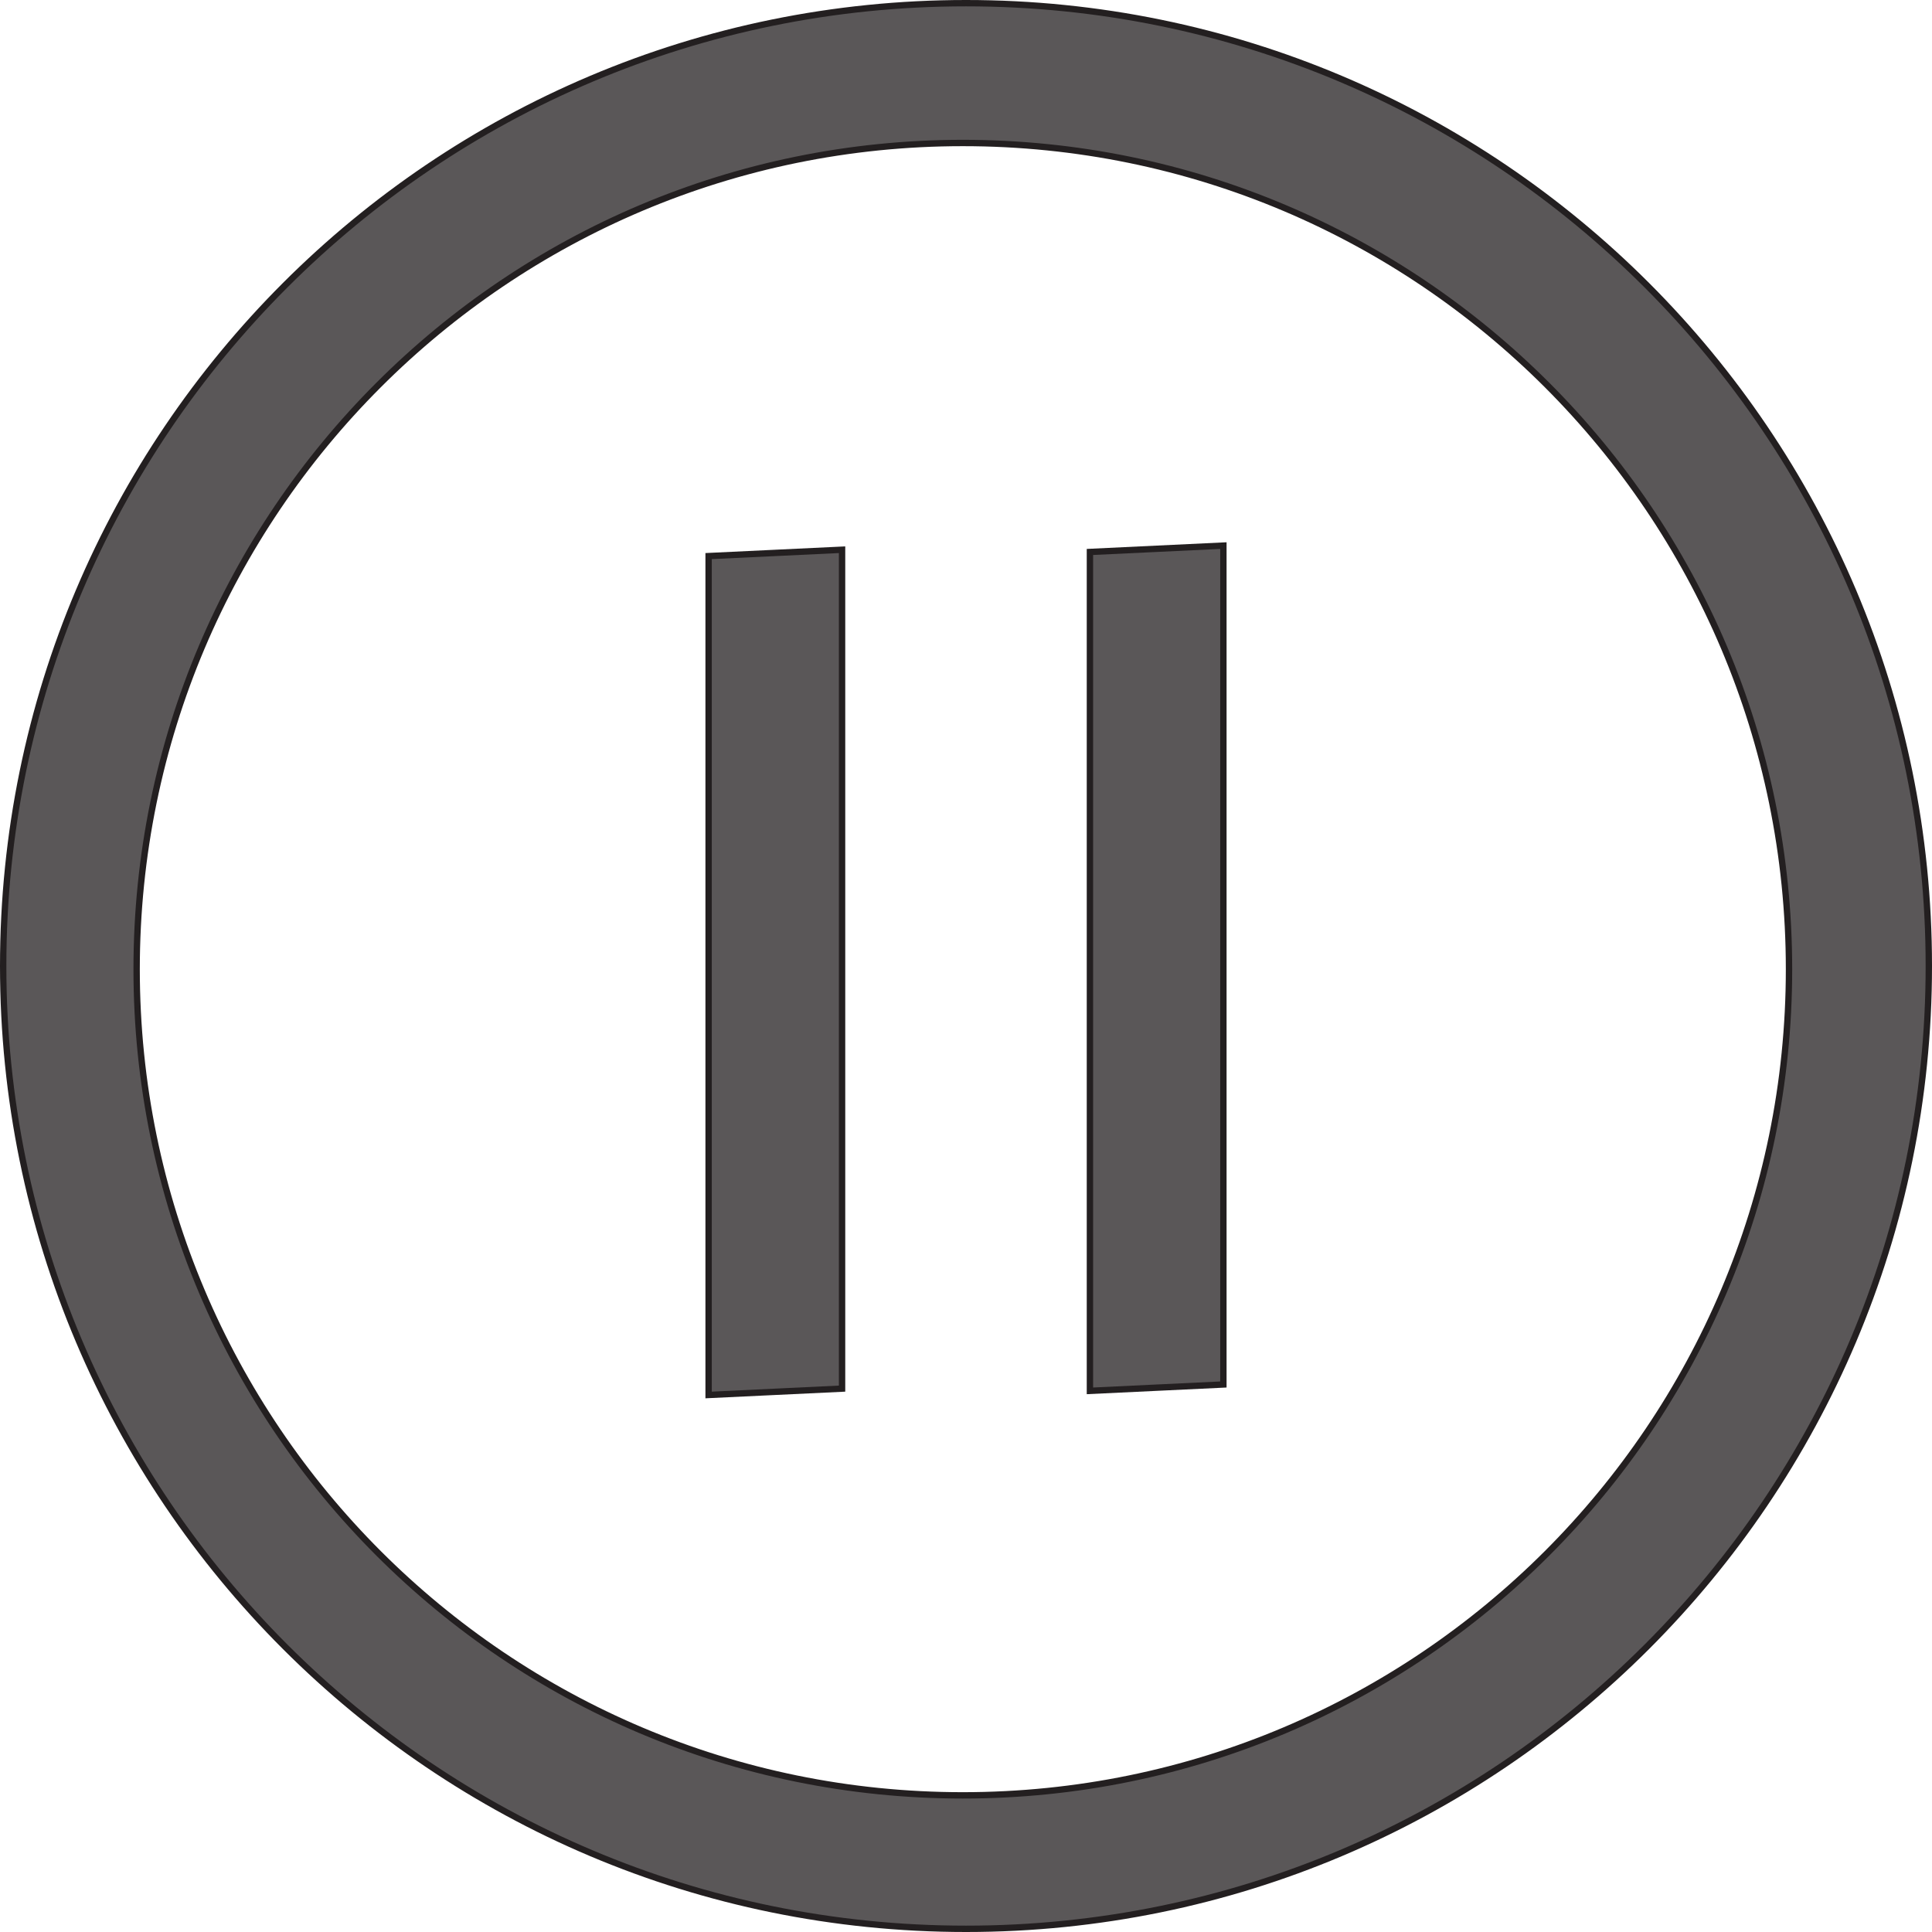
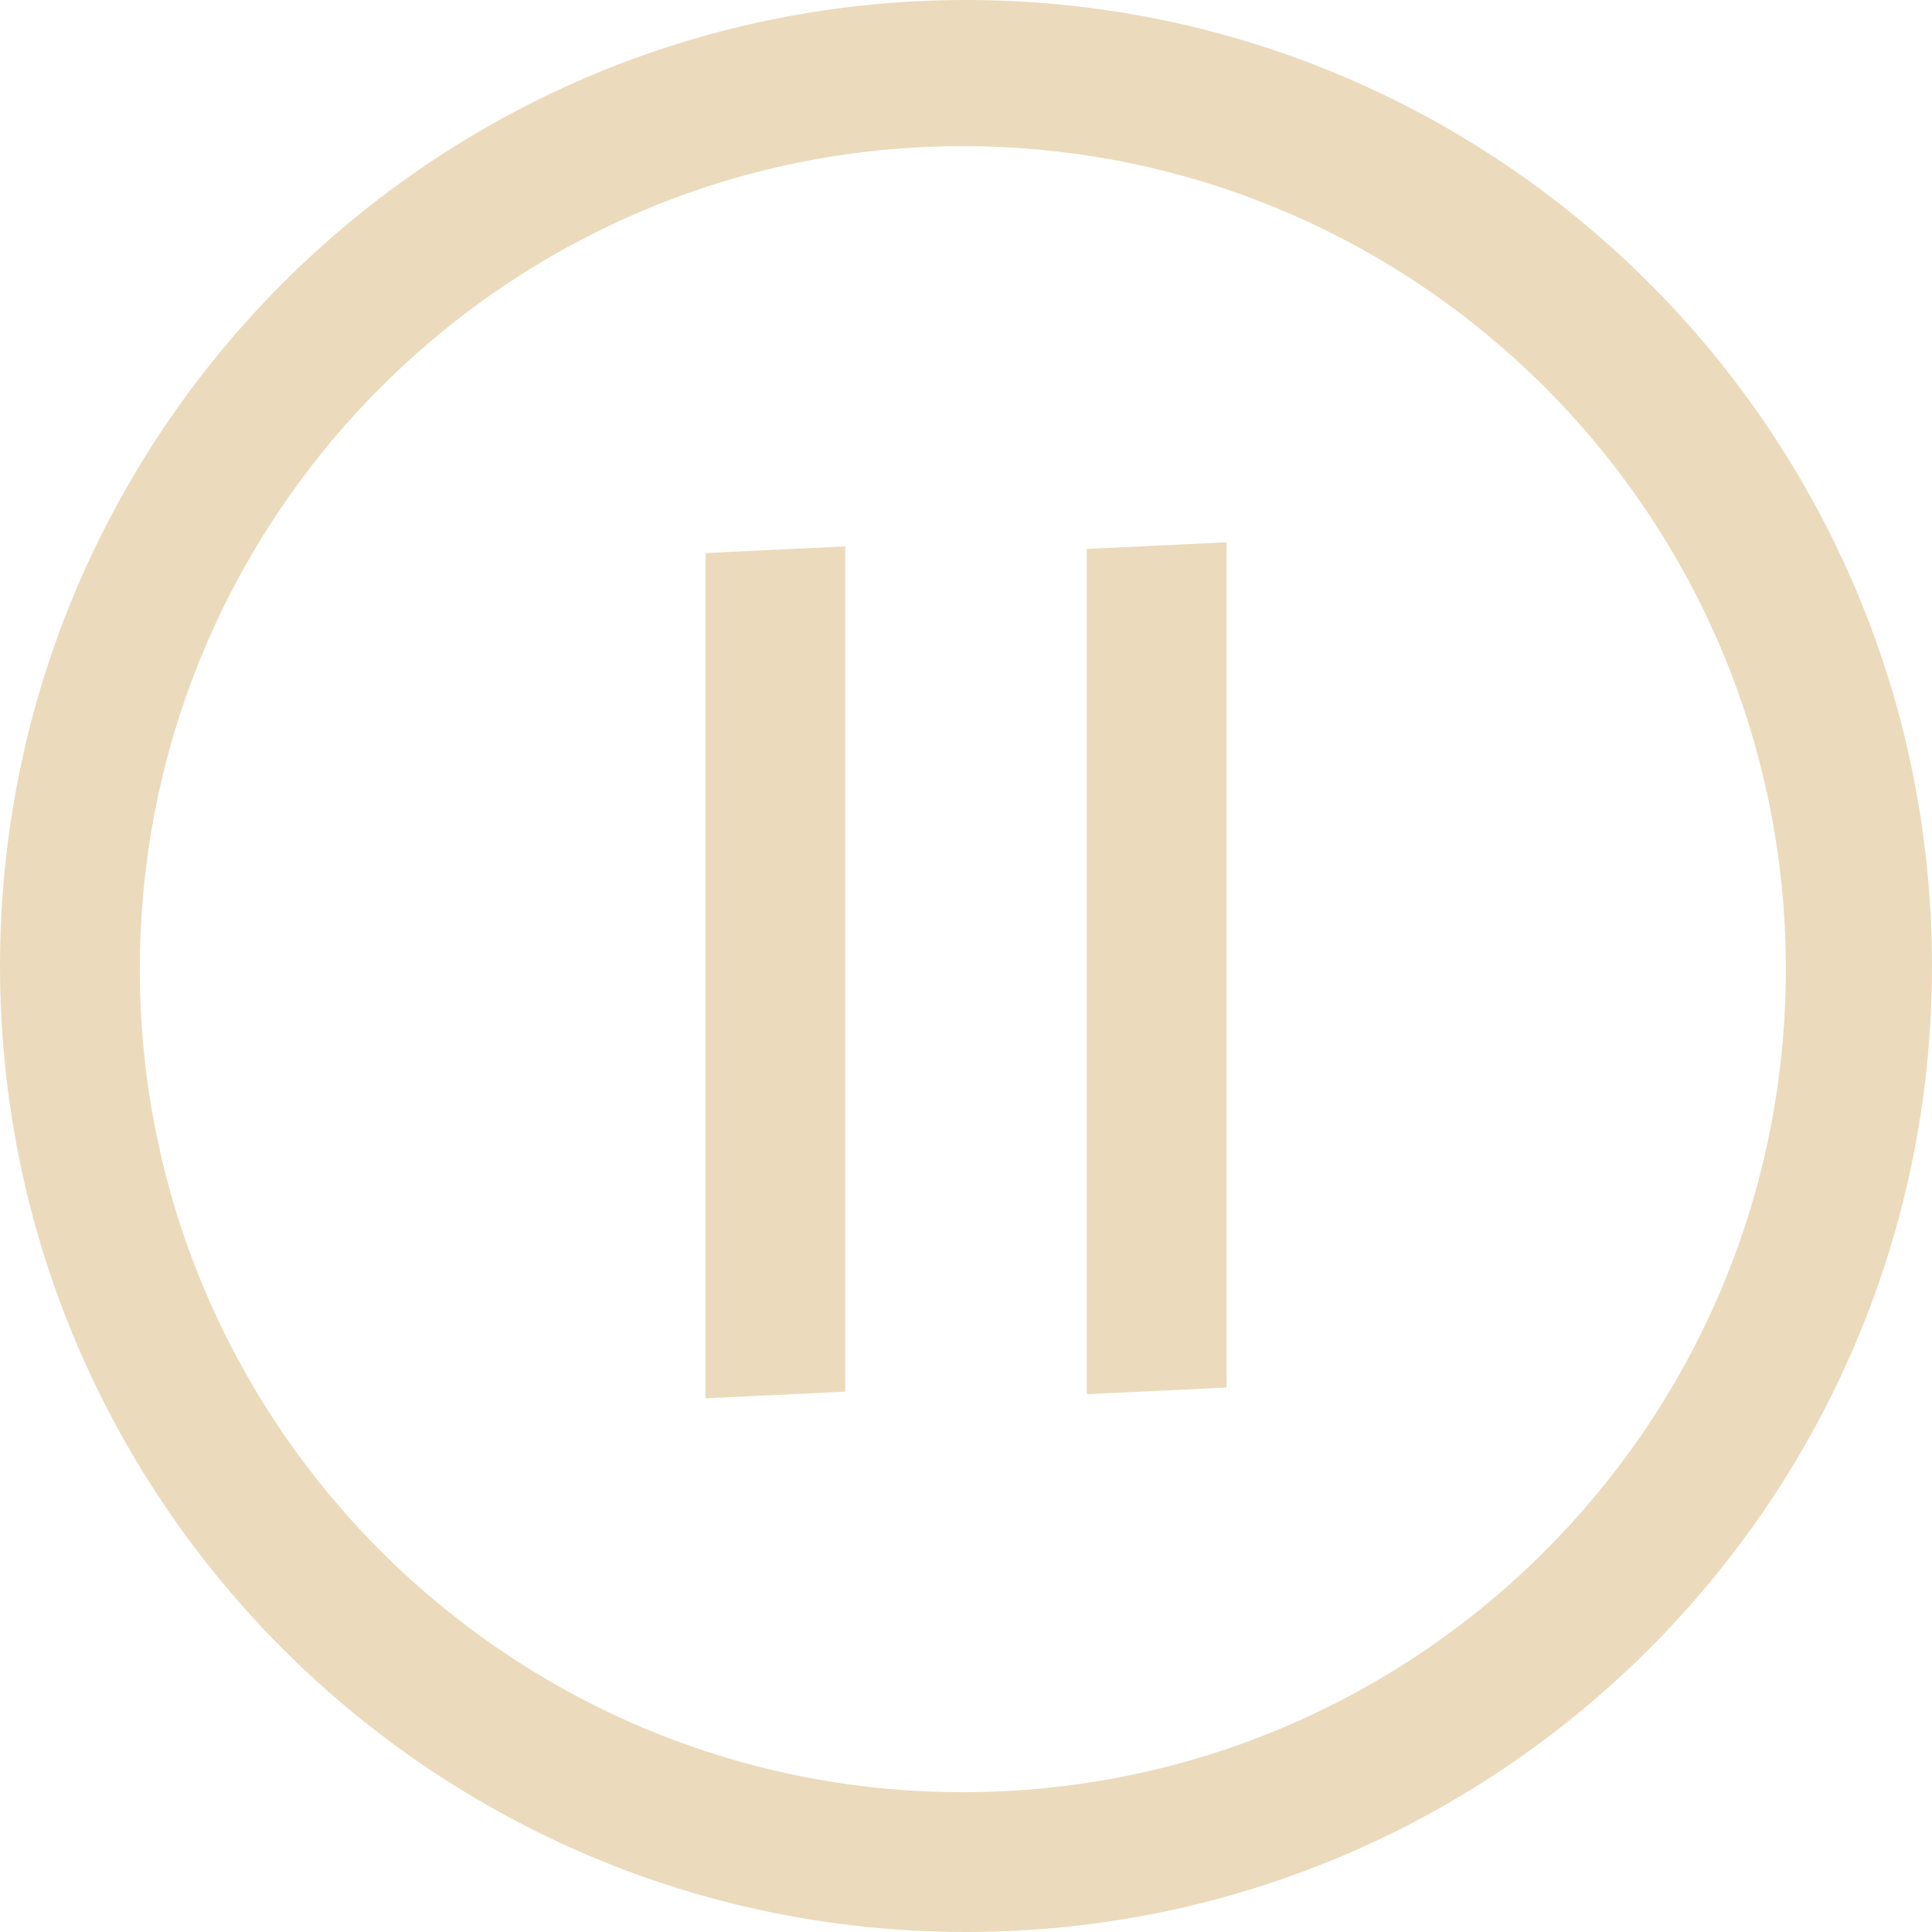
<svg xmlns="http://www.w3.org/2000/svg" id="Layer_1" data-name="Layer 1" version="1.1" viewBox="0 0 304 304">
  <defs>
    <style>
      .cls-1 {
-         fill: #231f20bf;
-         stroke: #231f20;
+         fill: #ebdbbc;
+         stroke: #ebdbbc;
        stroke-miterlimit: 10;
      }
    </style>
  </defs>
  <path class="cls-1" d="M152,.5C68.33.5.5,68.33.5,152s67.83,151.5,151.5,151.5,151.5-67.83,151.5-151.5S235.67.5,152,.5ZM151.5,282.5c-71.8,0-130-58.2-130-130S79.7,22.5,151.5,22.5s130,58.2,130,130-58.2,130-130,130Z" />
  <polygon class="cls-1" points="132.5 218.5 111.5 219.5 111.5 87.5 132.5 86.5 132.5 218.5" />
  <polygon class="cls-1" points="192.5 217.85 171.5 218.85 171.5 86.85 192.5 85.85 192.5 217.85" />
</svg>
